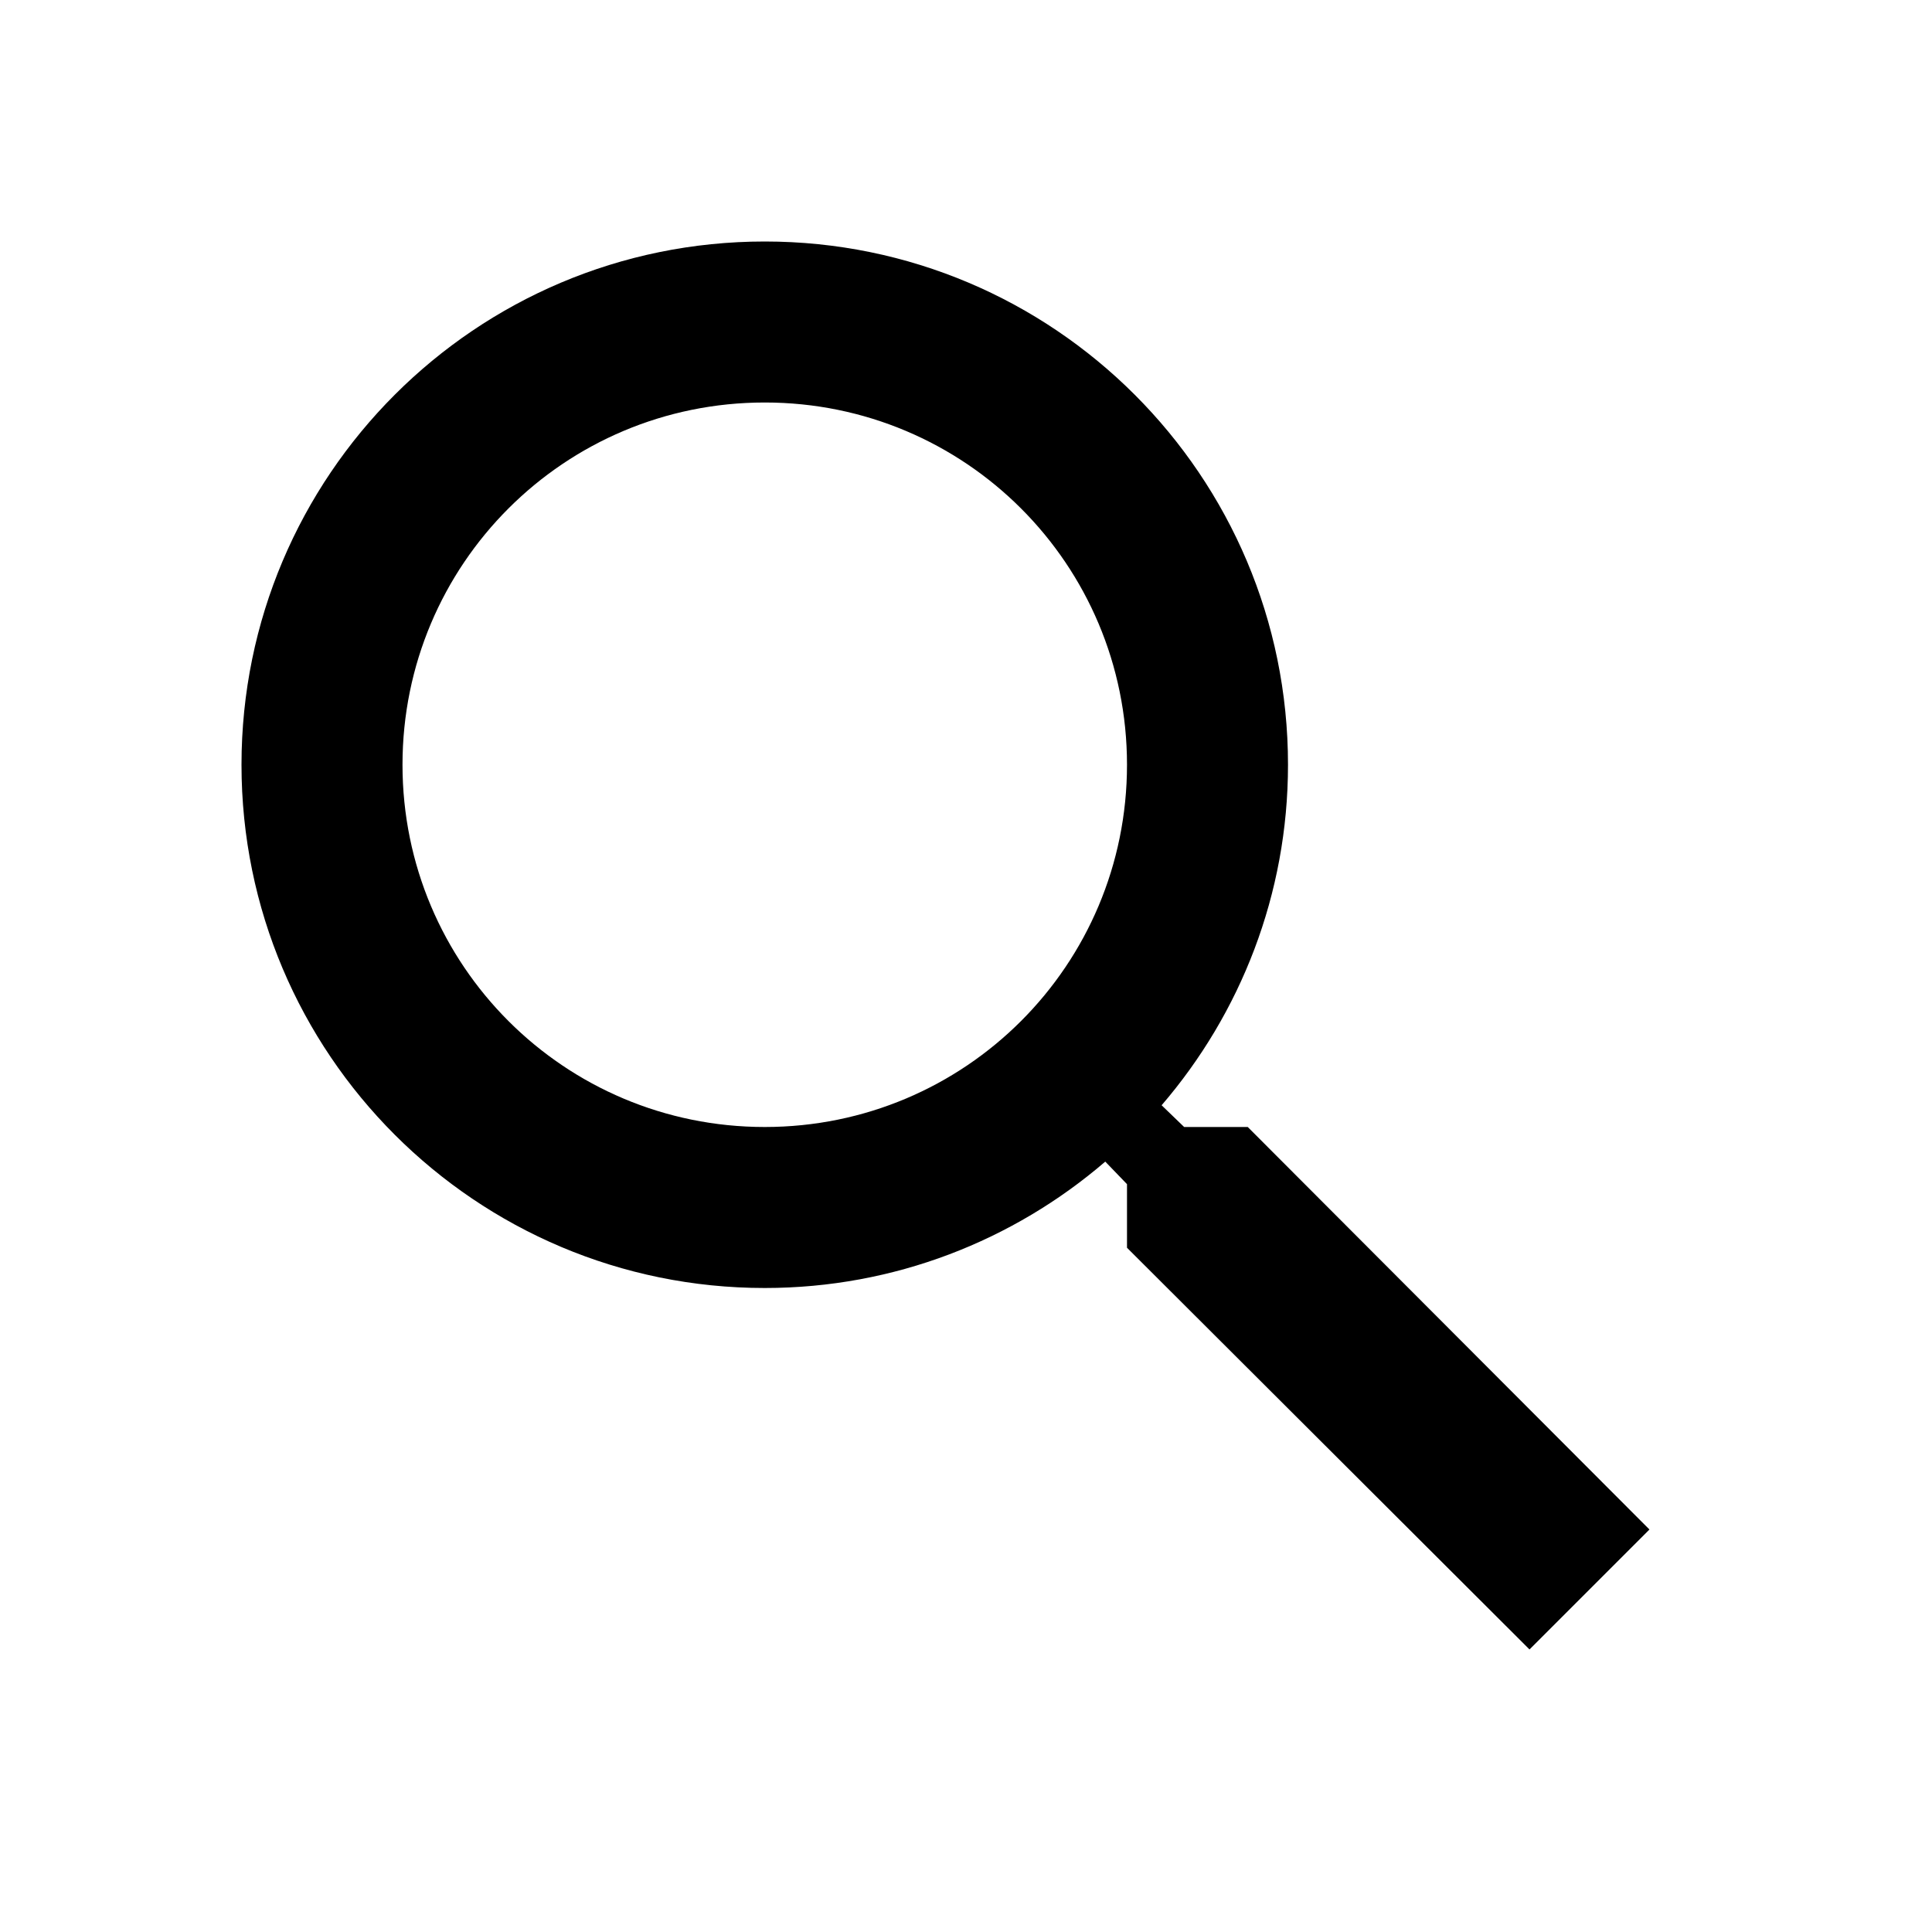
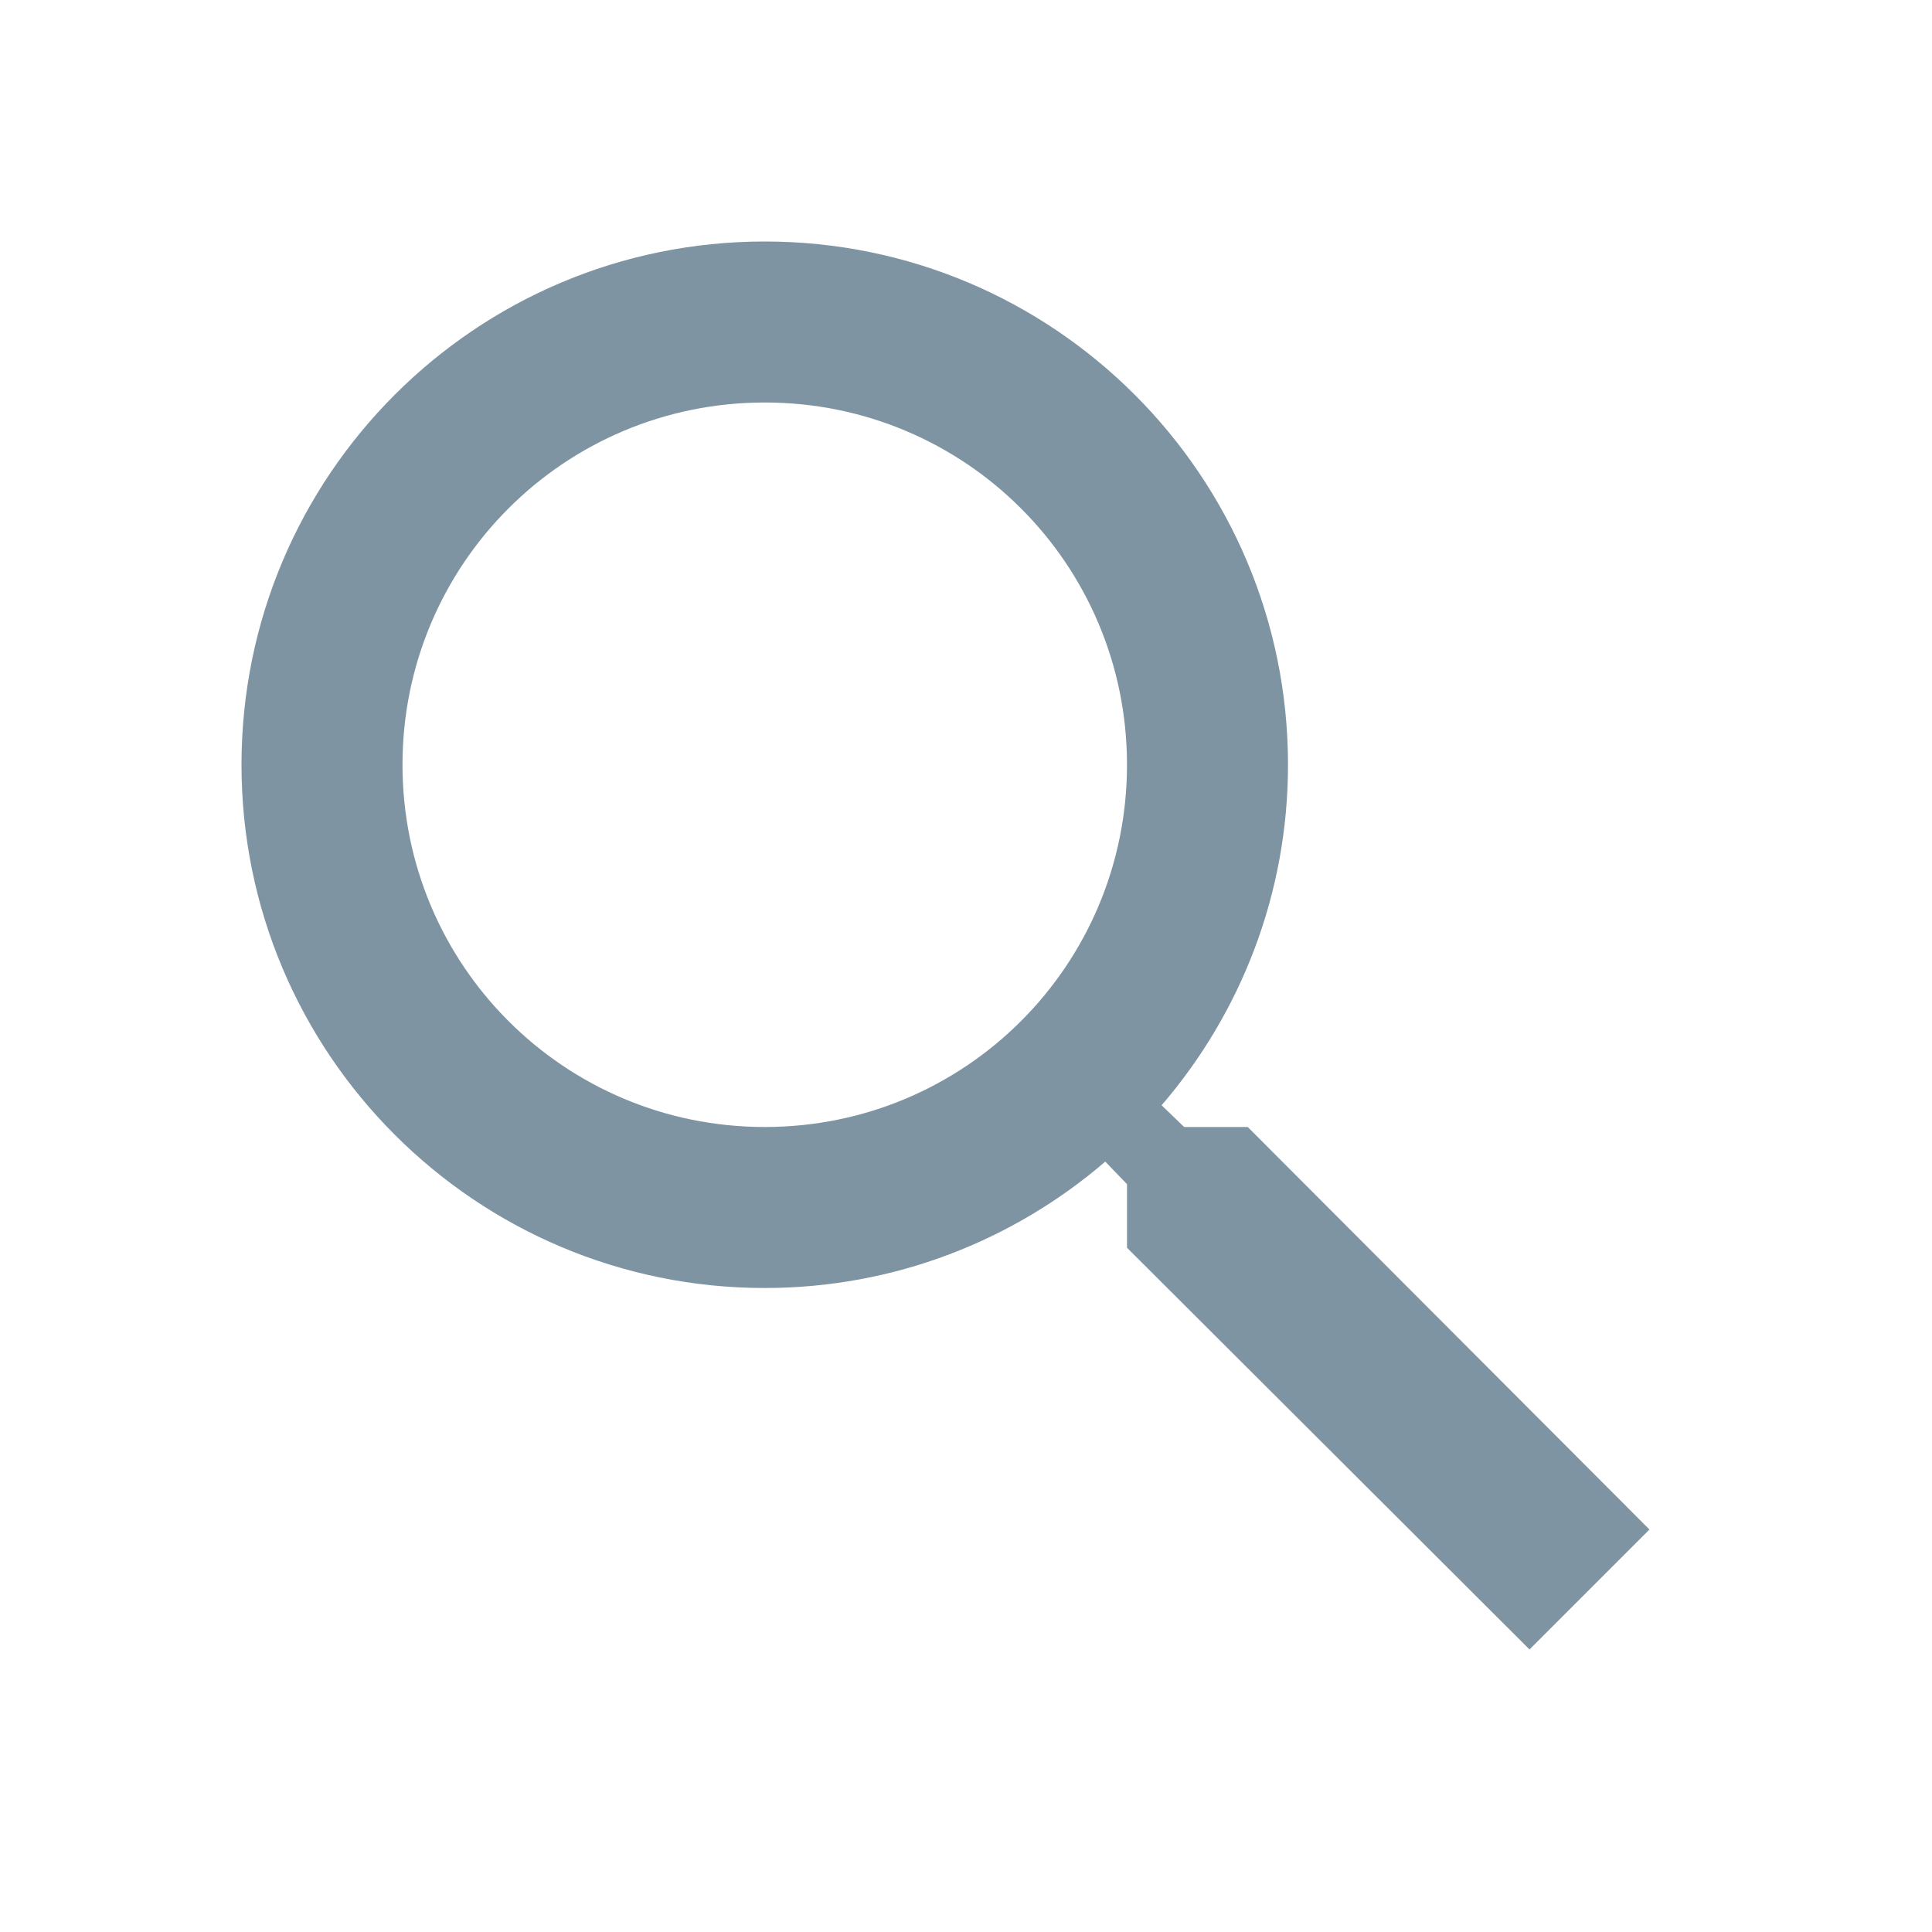
- <svg xmlns="http://www.w3.org/2000/svg" fill="#000" height="24" viewBox="0 0 24 24" width="24">
+ <svg xmlns="http://www.w3.org/2000/svg" fill="#7F94A2" height="24" viewBox="0 0 24 24" width="24">
  <path d="M15.5 14h-.79l-.28-.27C15.41 12.59 16 11.11 16 9.5 16 5.91 13.09 3 9.5 3S3 5.91 3 9.5 5.91 16 9.5 16c1.61 0 3.09-.59 4.23-1.57l.27.28v.79l5 4.99L20.49 19l-4.99-5zm-6 0C7.01 14 5 11.99 5 9.5S7.01 5 9.5 5 14 7.01 14 9.5 11.99 14 9.5 14z" />
  <path d="M0 0h24v24H0z" fill="none" />
</svg>
